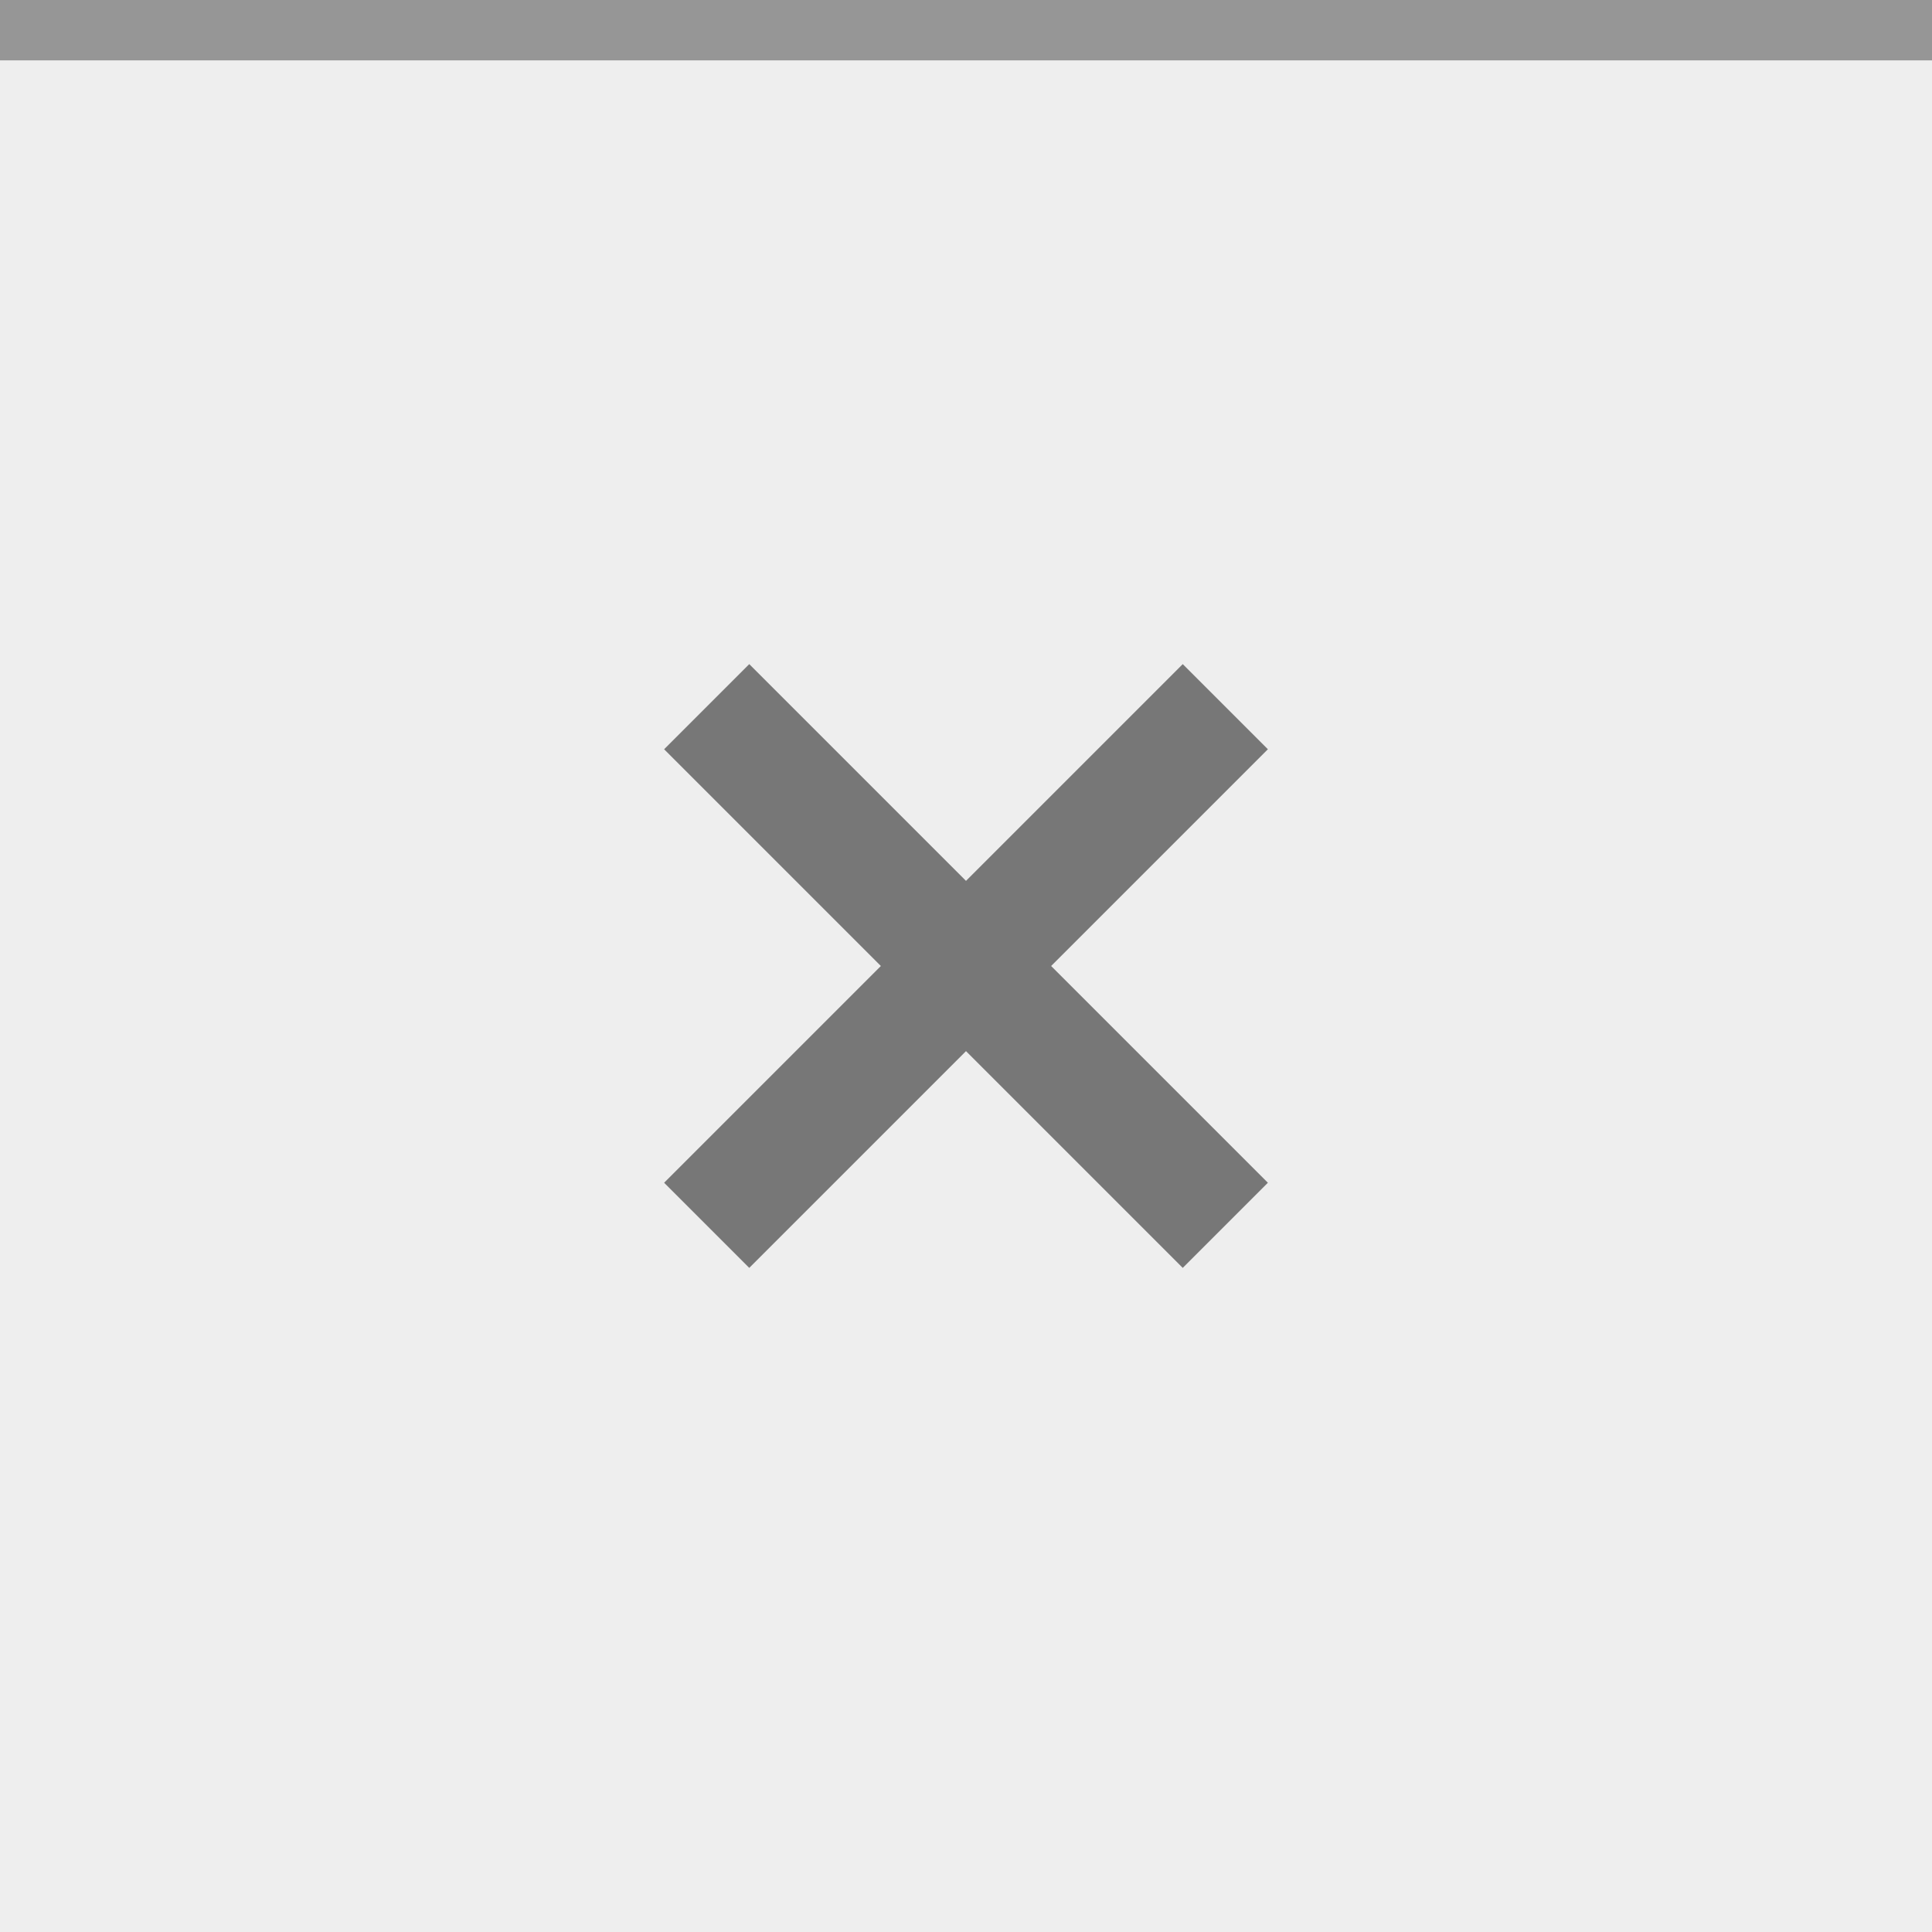
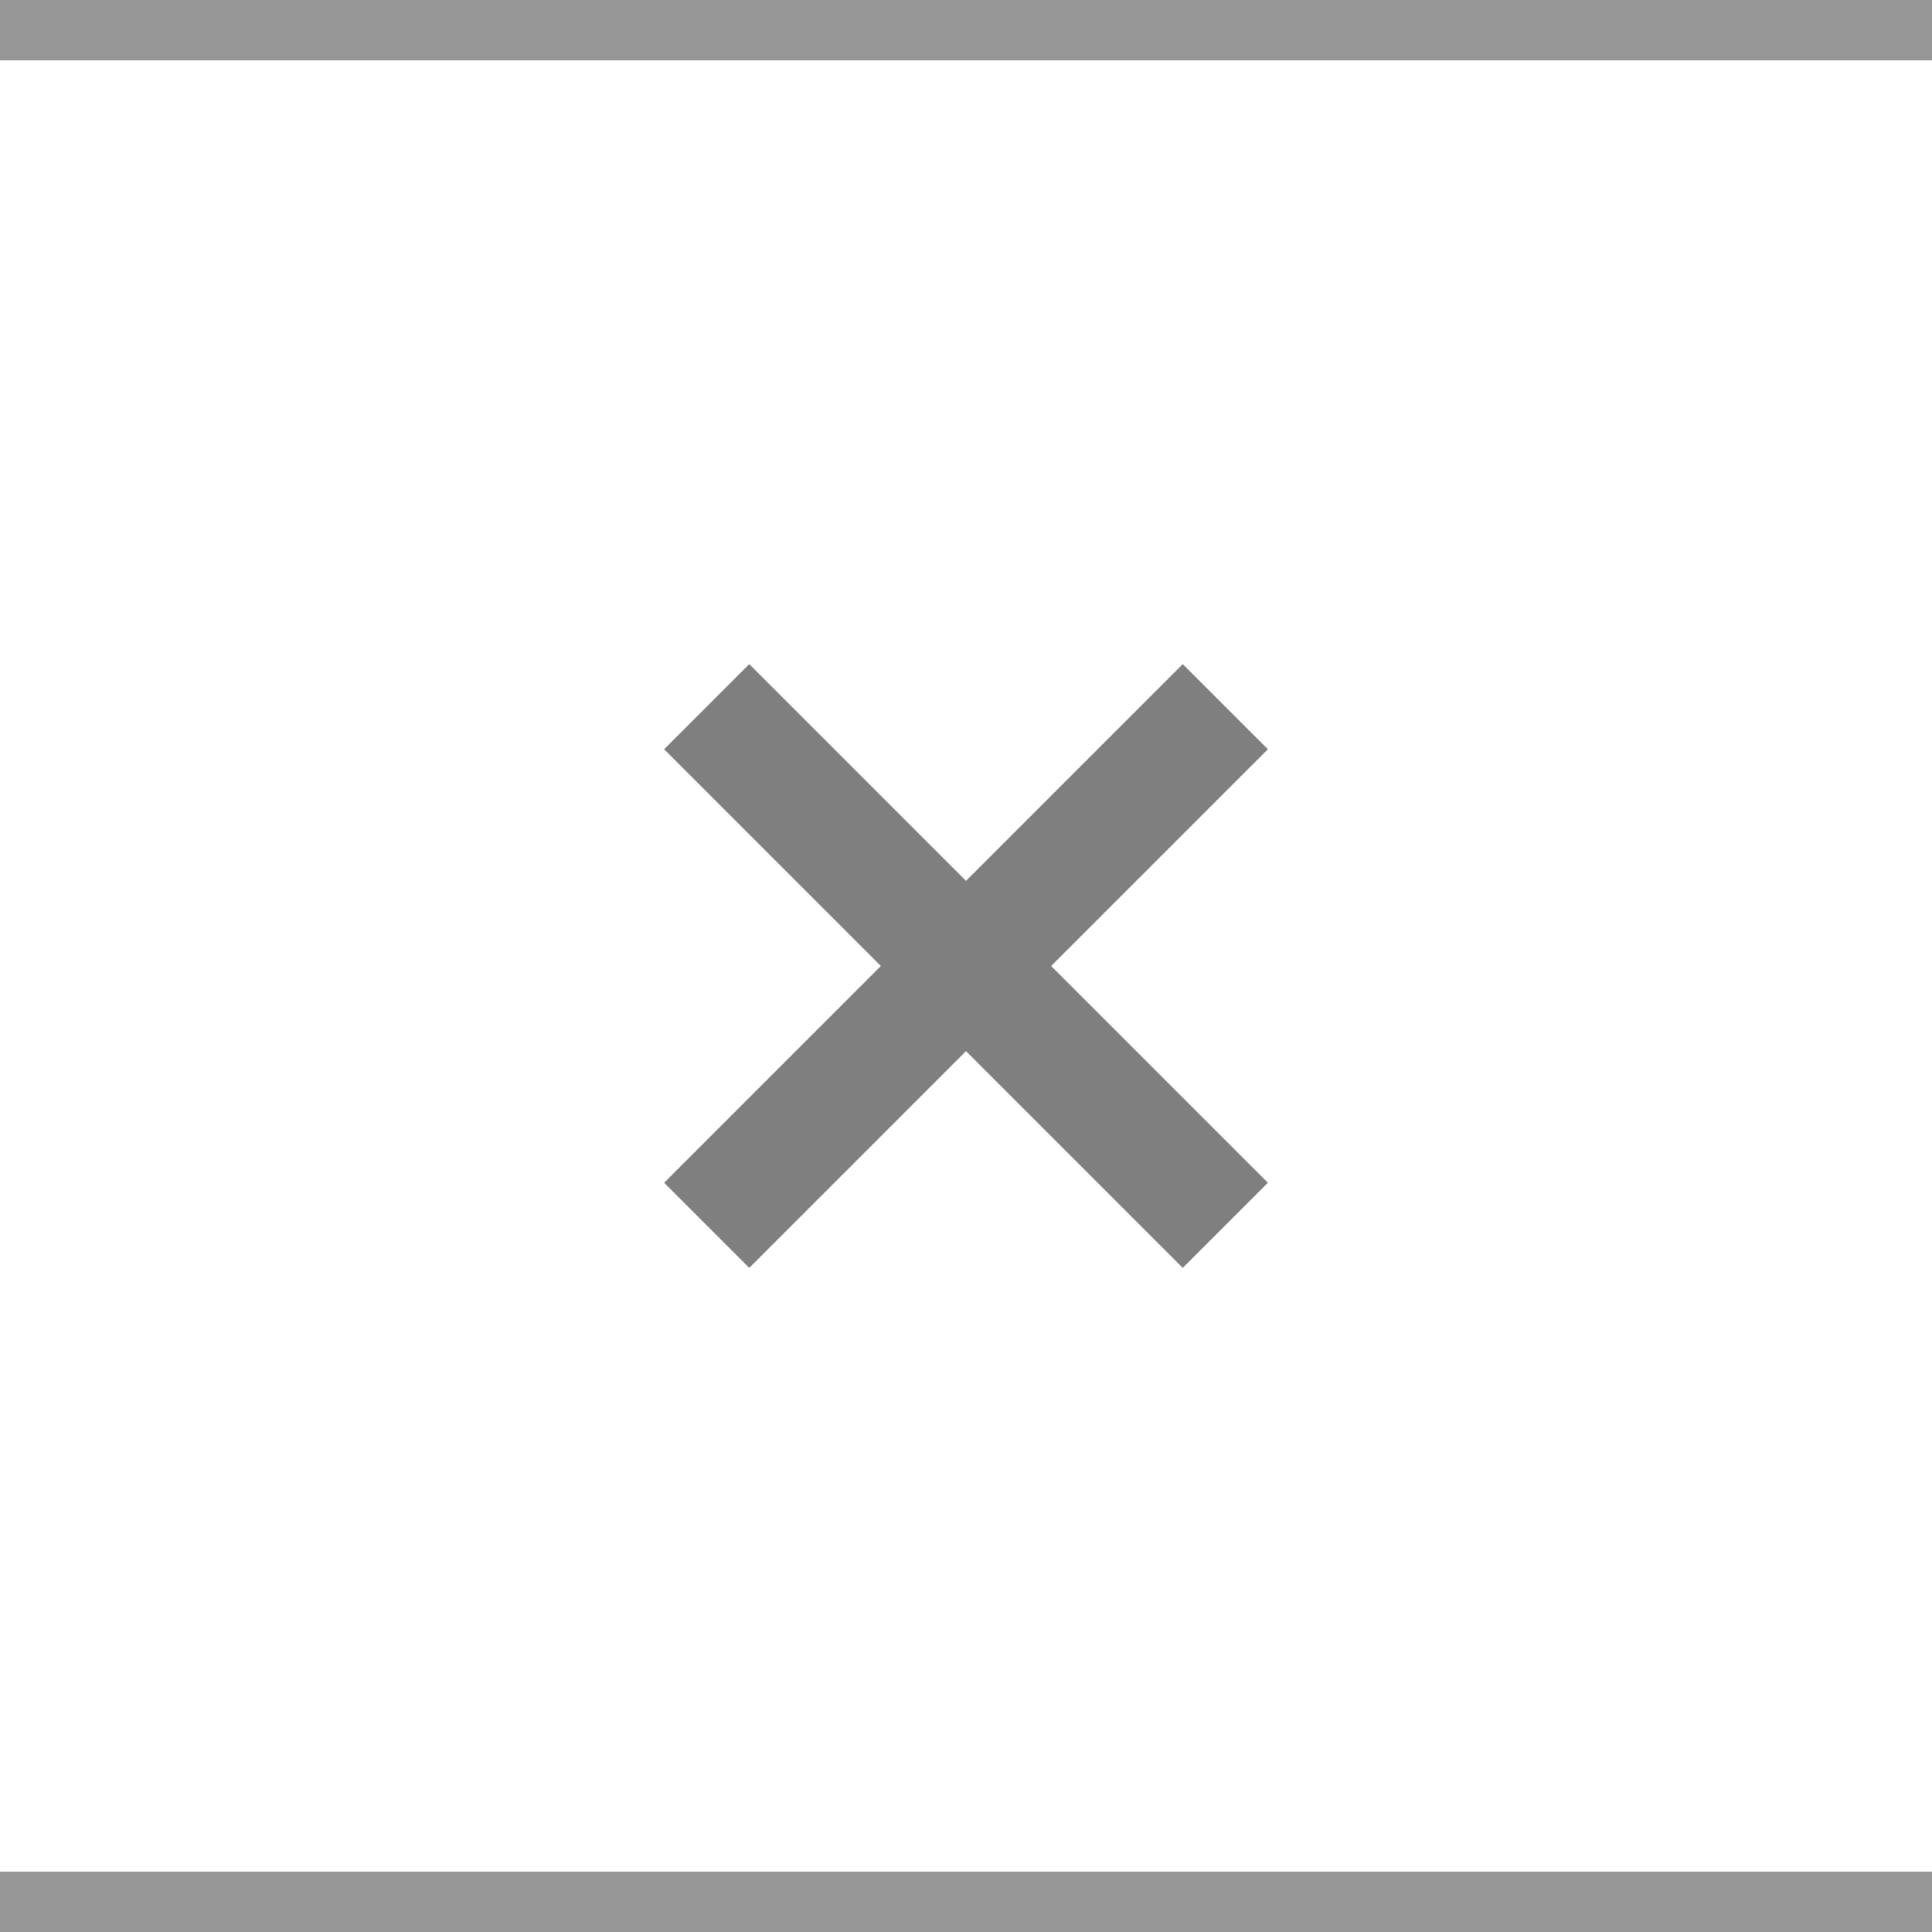
<svg xmlns="http://www.w3.org/2000/svg" width="32" height="32" viewBox="0 0 32 32" version="1.1" id="svg12">
  <defs id="defs16" />
-   <rect width="32" height="32" fill="#E0E0E0" id="rect2" style="fill:#eeeeee;fill-opacity:1" />
+   <rect width="32" height="32" fill="#E0E0E0" id="rect2" style="fill:#ffffff;fill-opacity:1" />
  <rect width="32" height="1" fill="#FFFFFF" fill-opacity="0.4" id="rect4" style="fill:#969696;fill-opacity:1" />
  <g fill="#000000" opacity="0.6" id="g10" style="opacity:0.5">
    <circle cx="16" cy="16" r="12" opacity="0" id="circle6" />
    <path d="M21 12.41L19.59 11 16 14.59 12.41 11 11 12.41 14.59 16 11 19.59 12.41 21 16 17.41 19.59 21 21 19.59 17.41 16z" id="path8" />
  </g>
+   <rect width="32" height="1" fill="#FFFFFF" fill-opacity="0.4" id="rect166" style="fill:#969696;fill-opacity:1" x="0" y="31" />
</svg>
